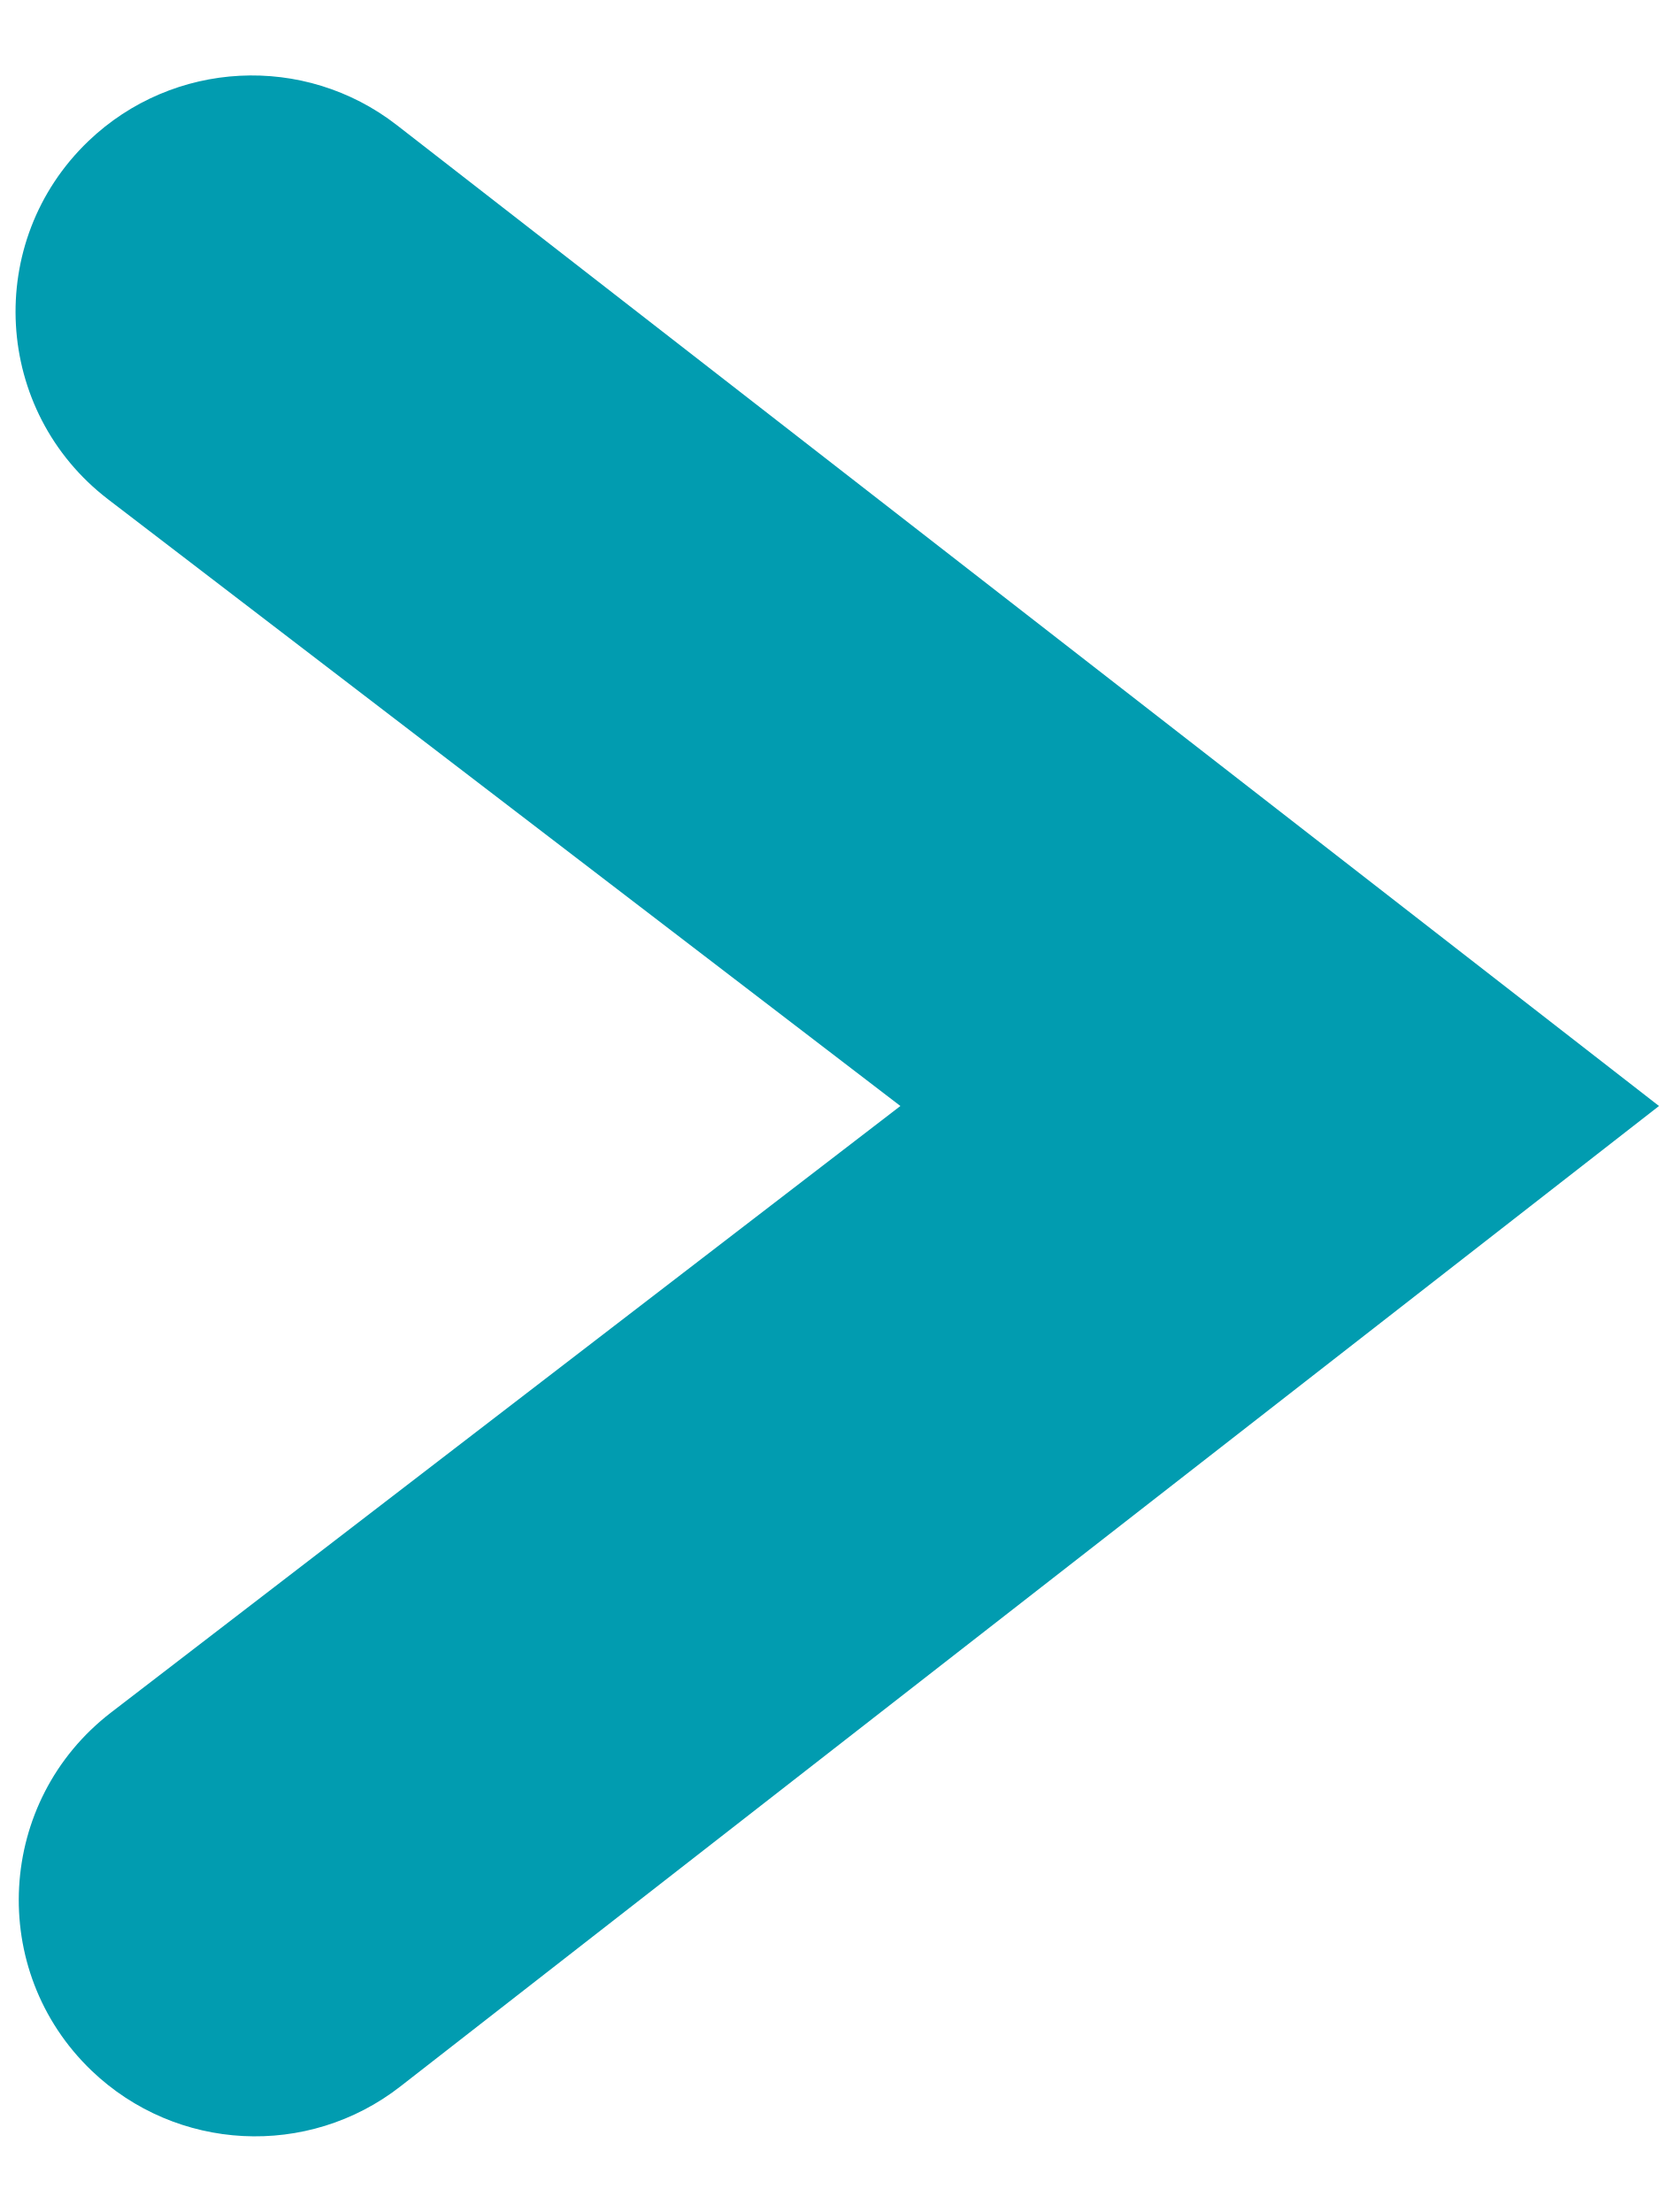
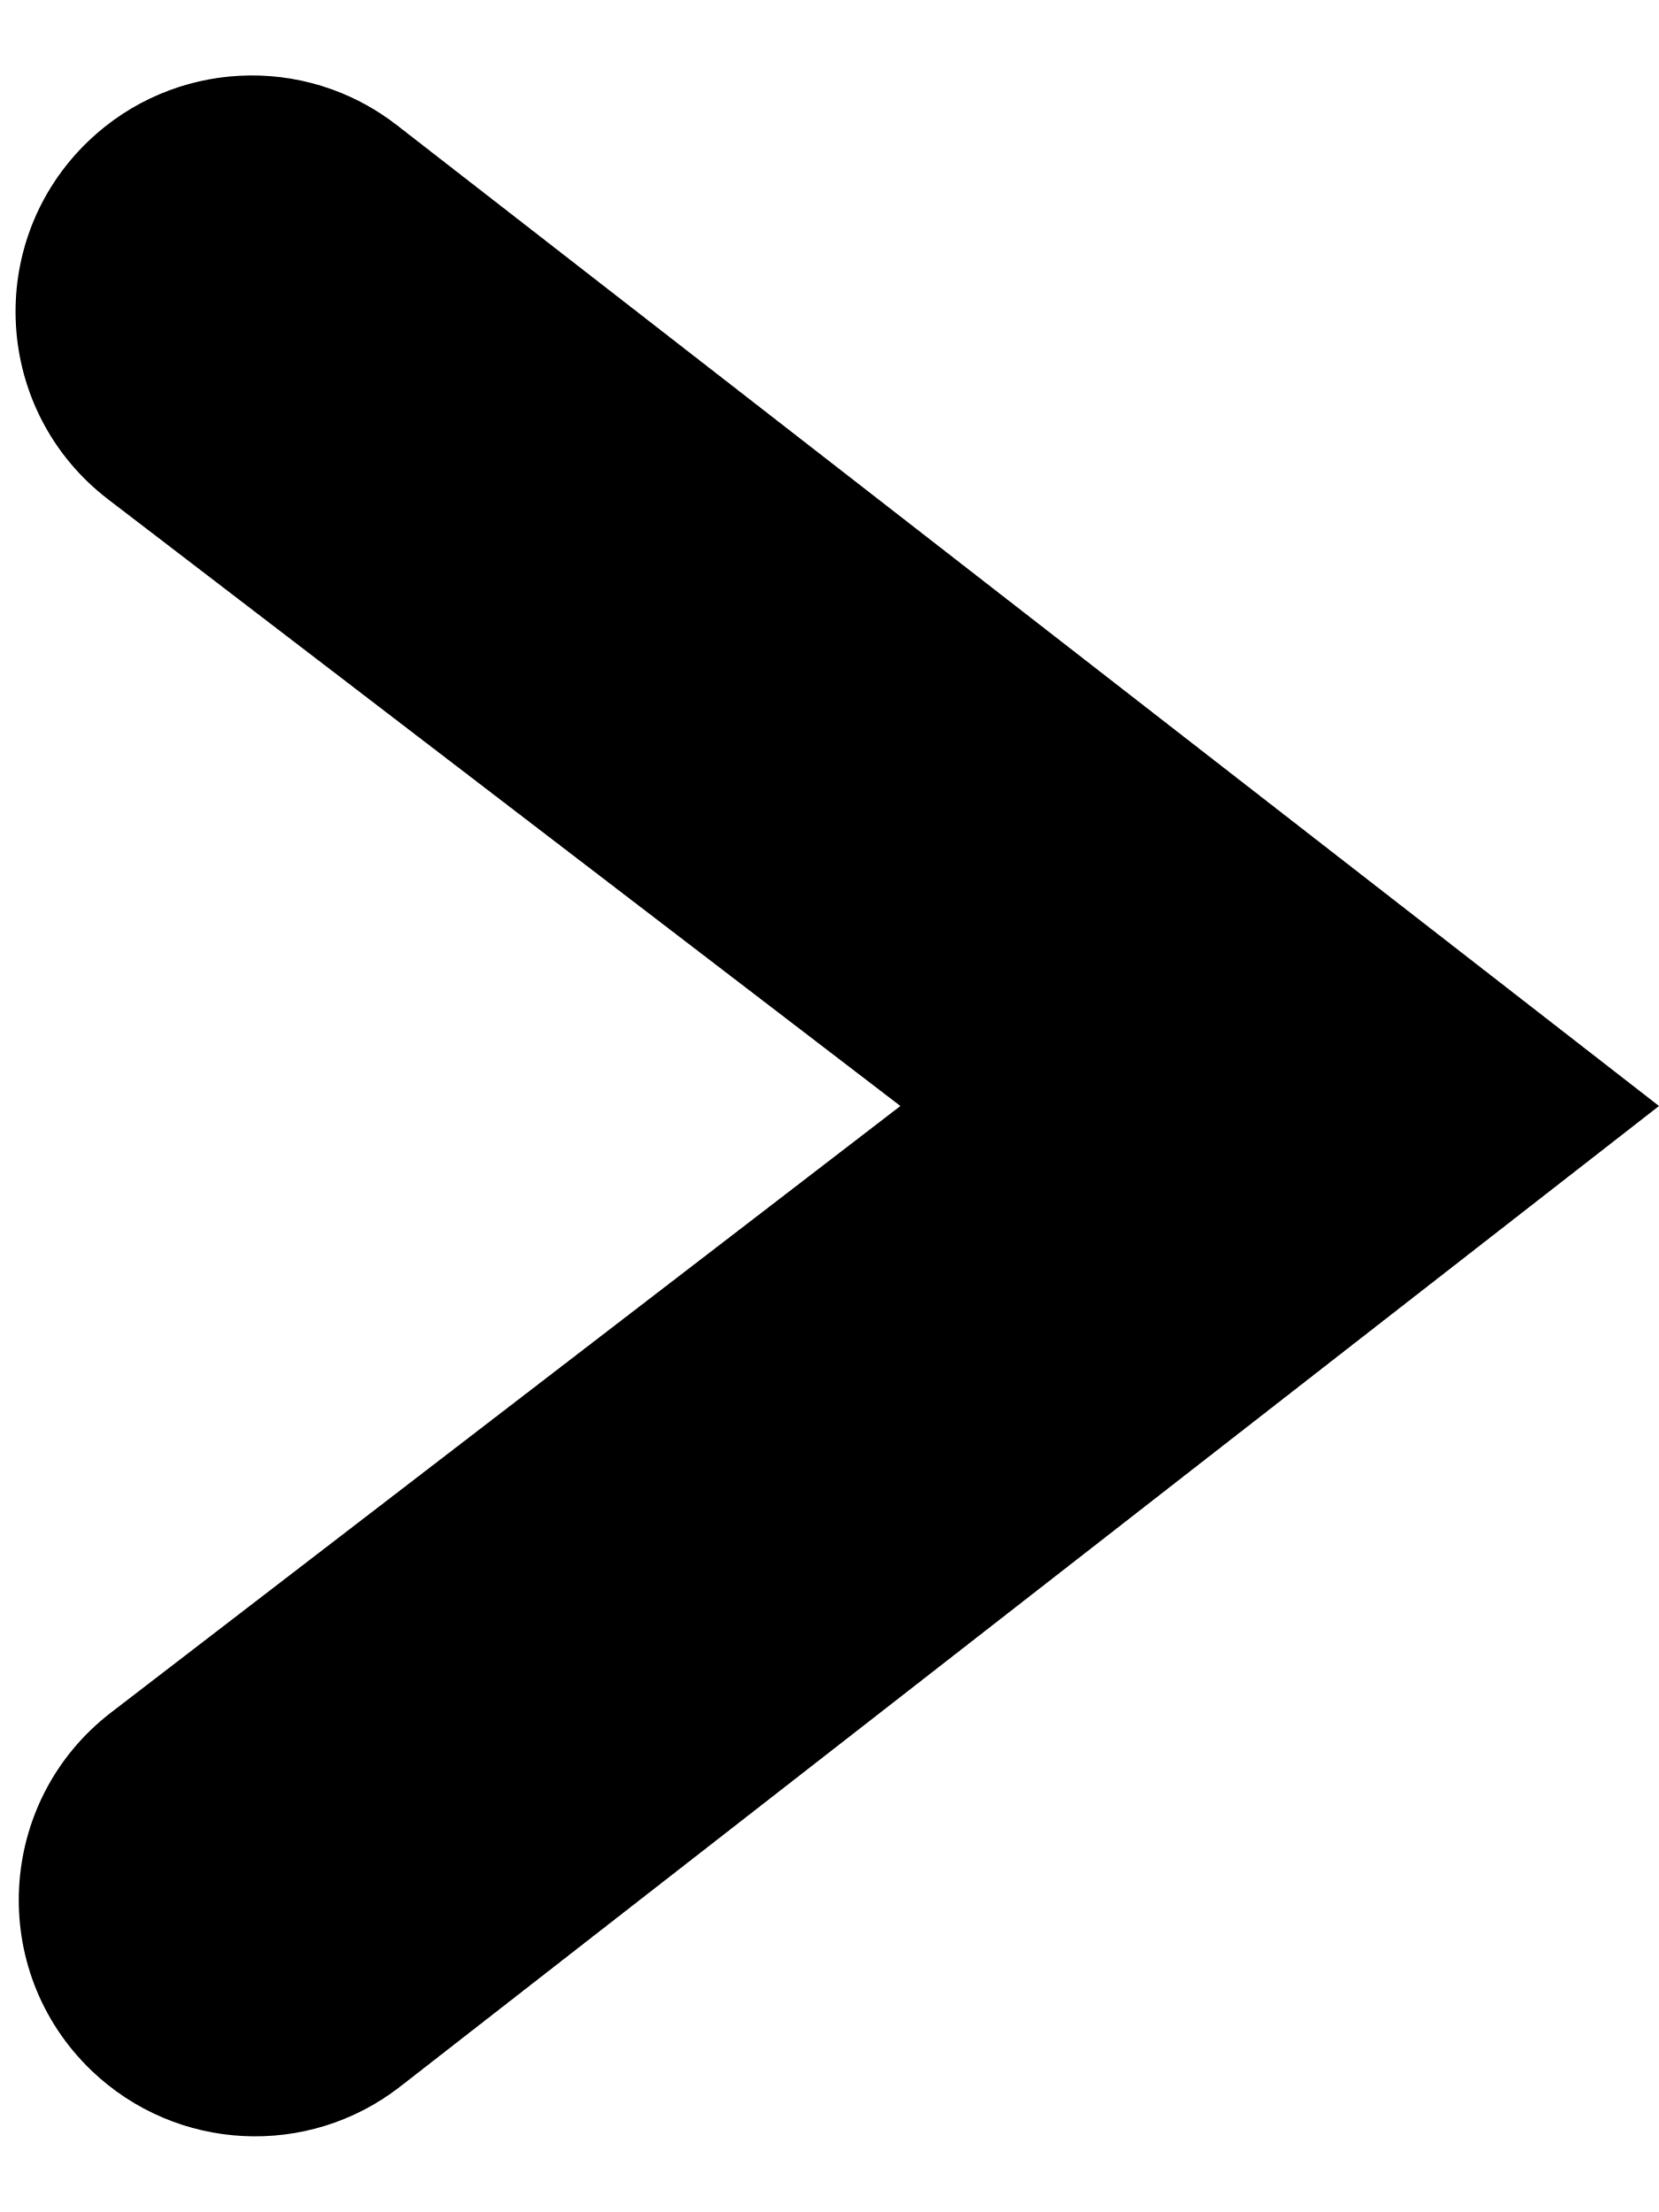
- <svg xmlns="http://www.w3.org/2000/svg" width="15" height="20" viewBox="0 0 15 20" fill="none">
-   <path fill-rule="evenodd" clip-rule="evenodd" d="M0.828 18.722C-0.117 17.816 -0.033 16.281 1.005 15.483L8.141 10L0.979 4.516C-0.062 3.719 -0.147 2.183 0.799 1.276C1.565 0.543 2.752 0.481 3.589 1.132L15 10L3.621 18.864C2.784 19.517 1.595 19.456 0.828 18.722Z" fill="#019CB0" />
+ <svg xmlns="http://www.w3.org/2000/svg" width="15" height="20" viewBox="0 0 15 20">
+   <path fill-rule="evenodd" clip-rule="evenodd" d="M0.828 18.722C-0.117 17.816 -0.033 16.281 1.005 15.483L8.141 10L0.979 4.516C-0.062 3.719 -0.147 2.183 0.799 1.276C1.565 0.543 2.752 0.481 3.589 1.132L15 10L3.621 18.864C2.784 19.517 1.595 19.456 0.828 18.722Z" />
</svg>
